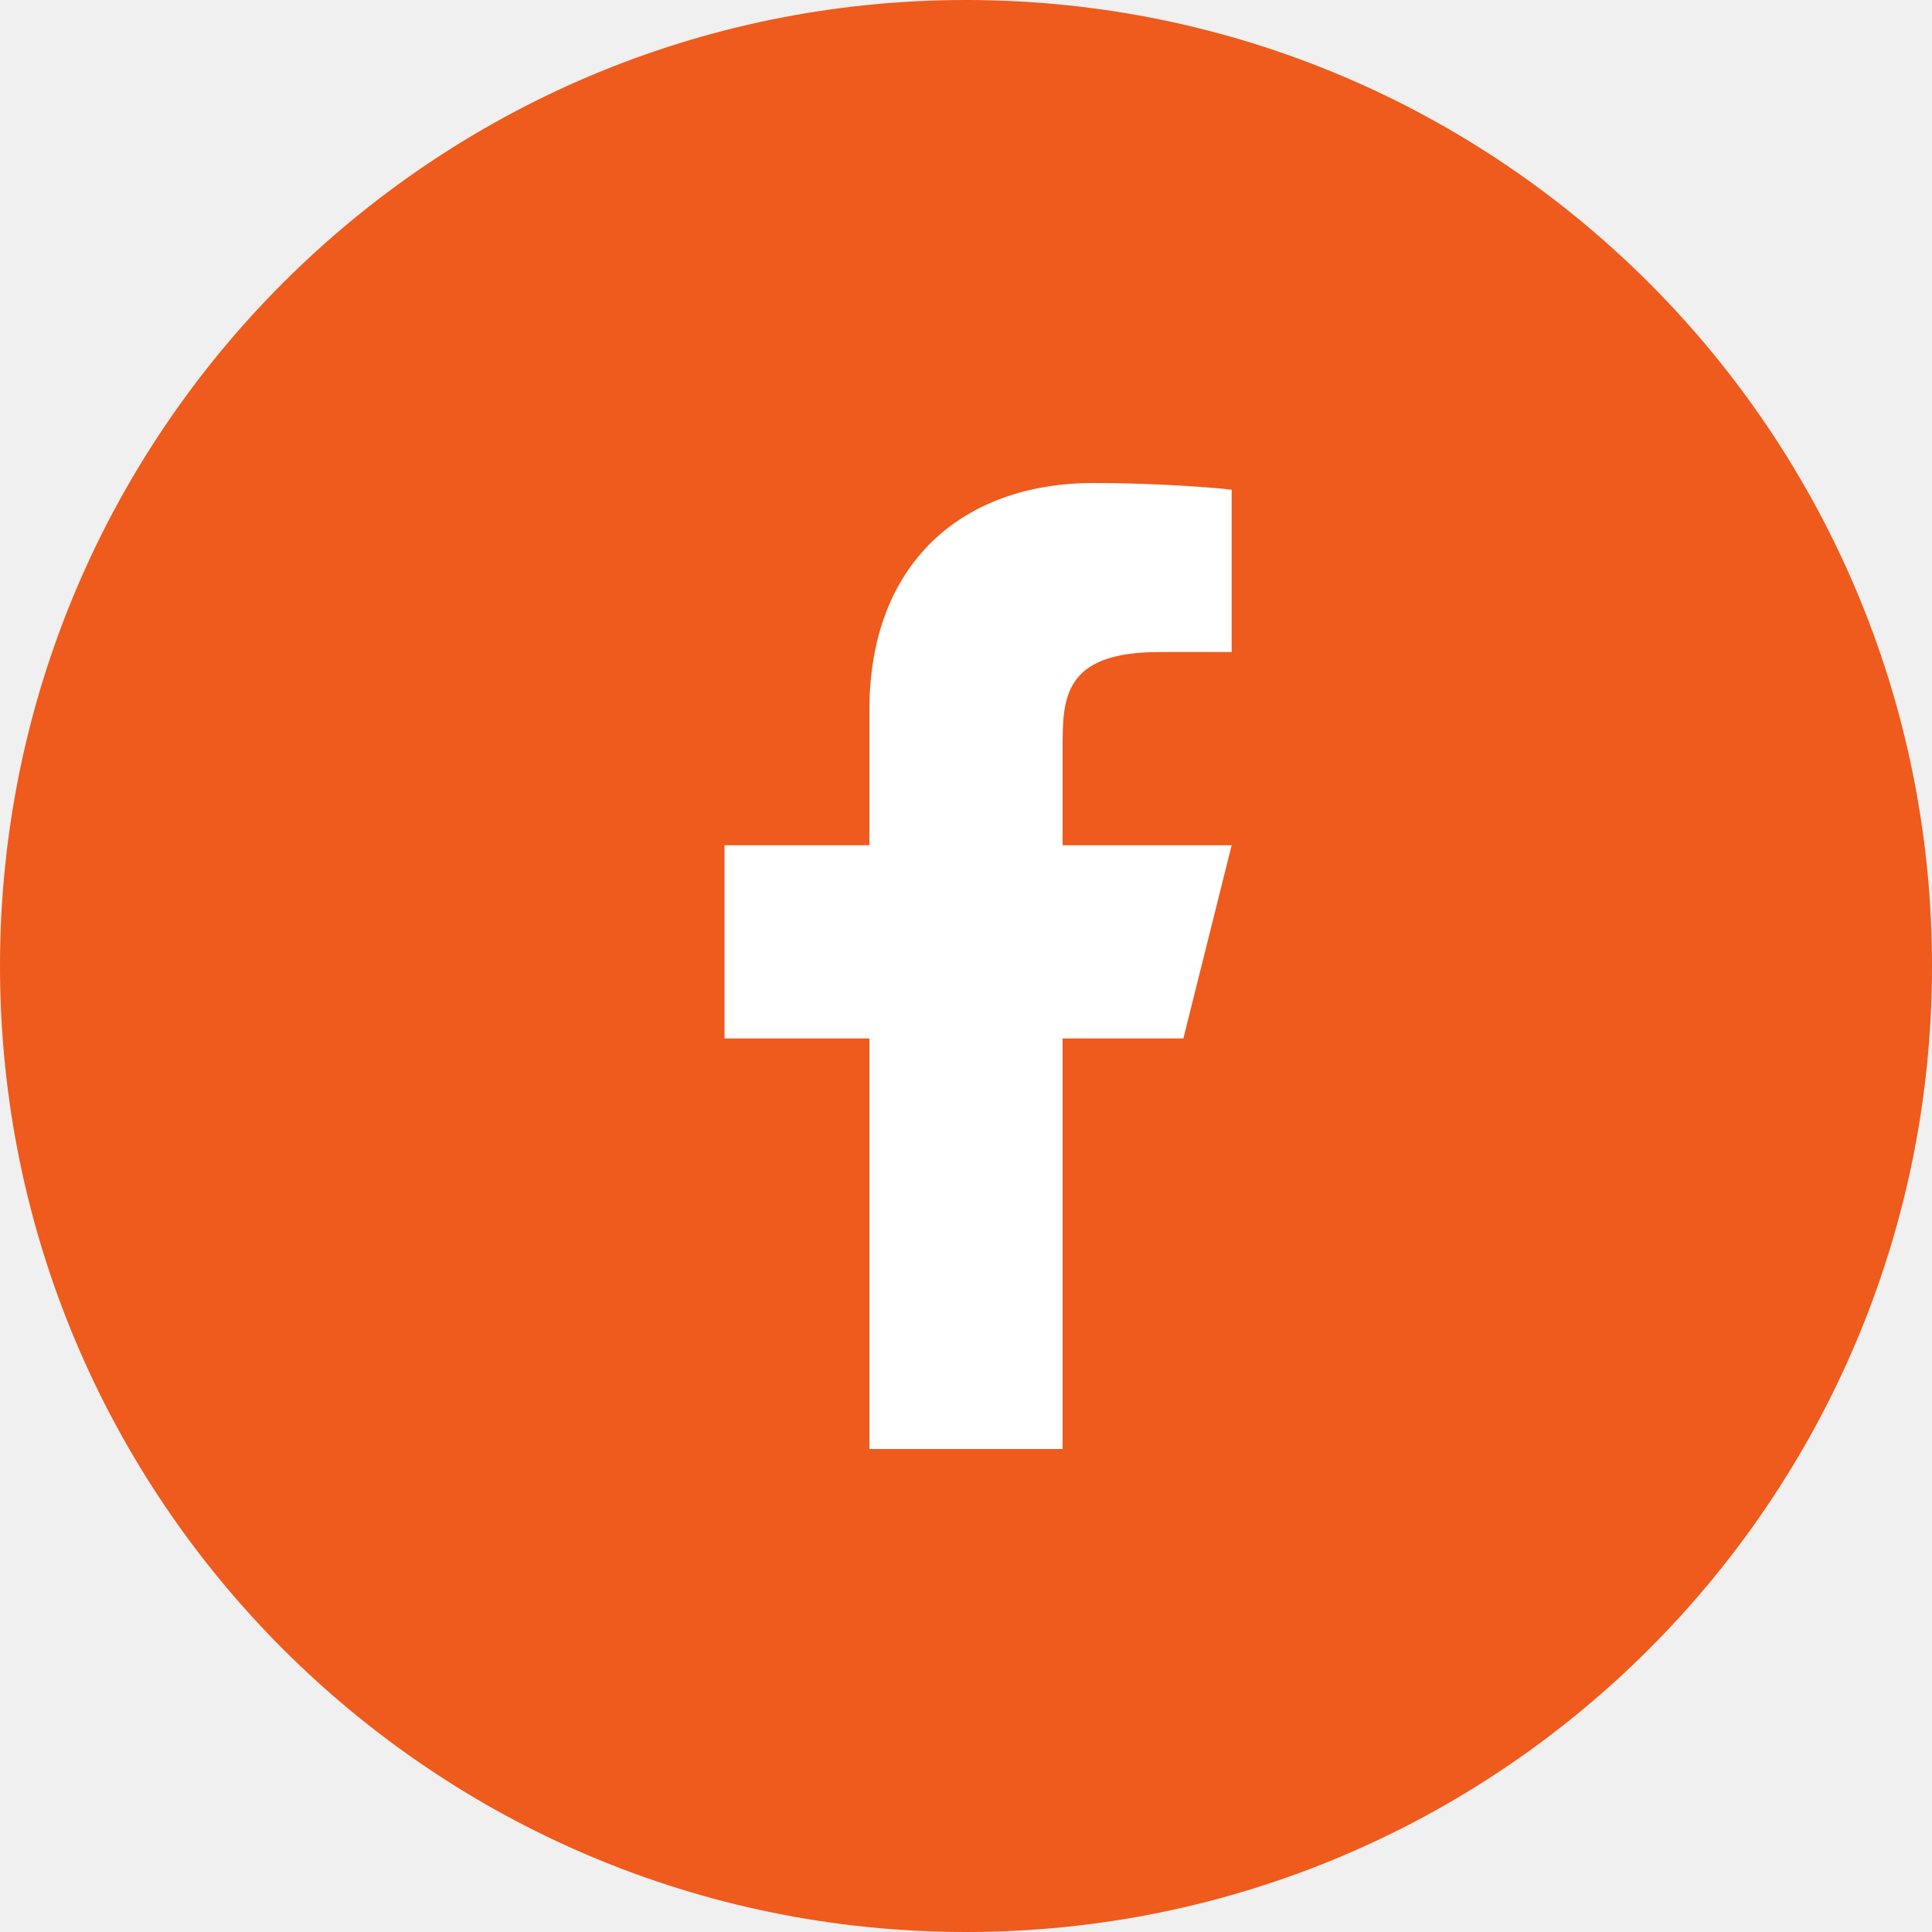
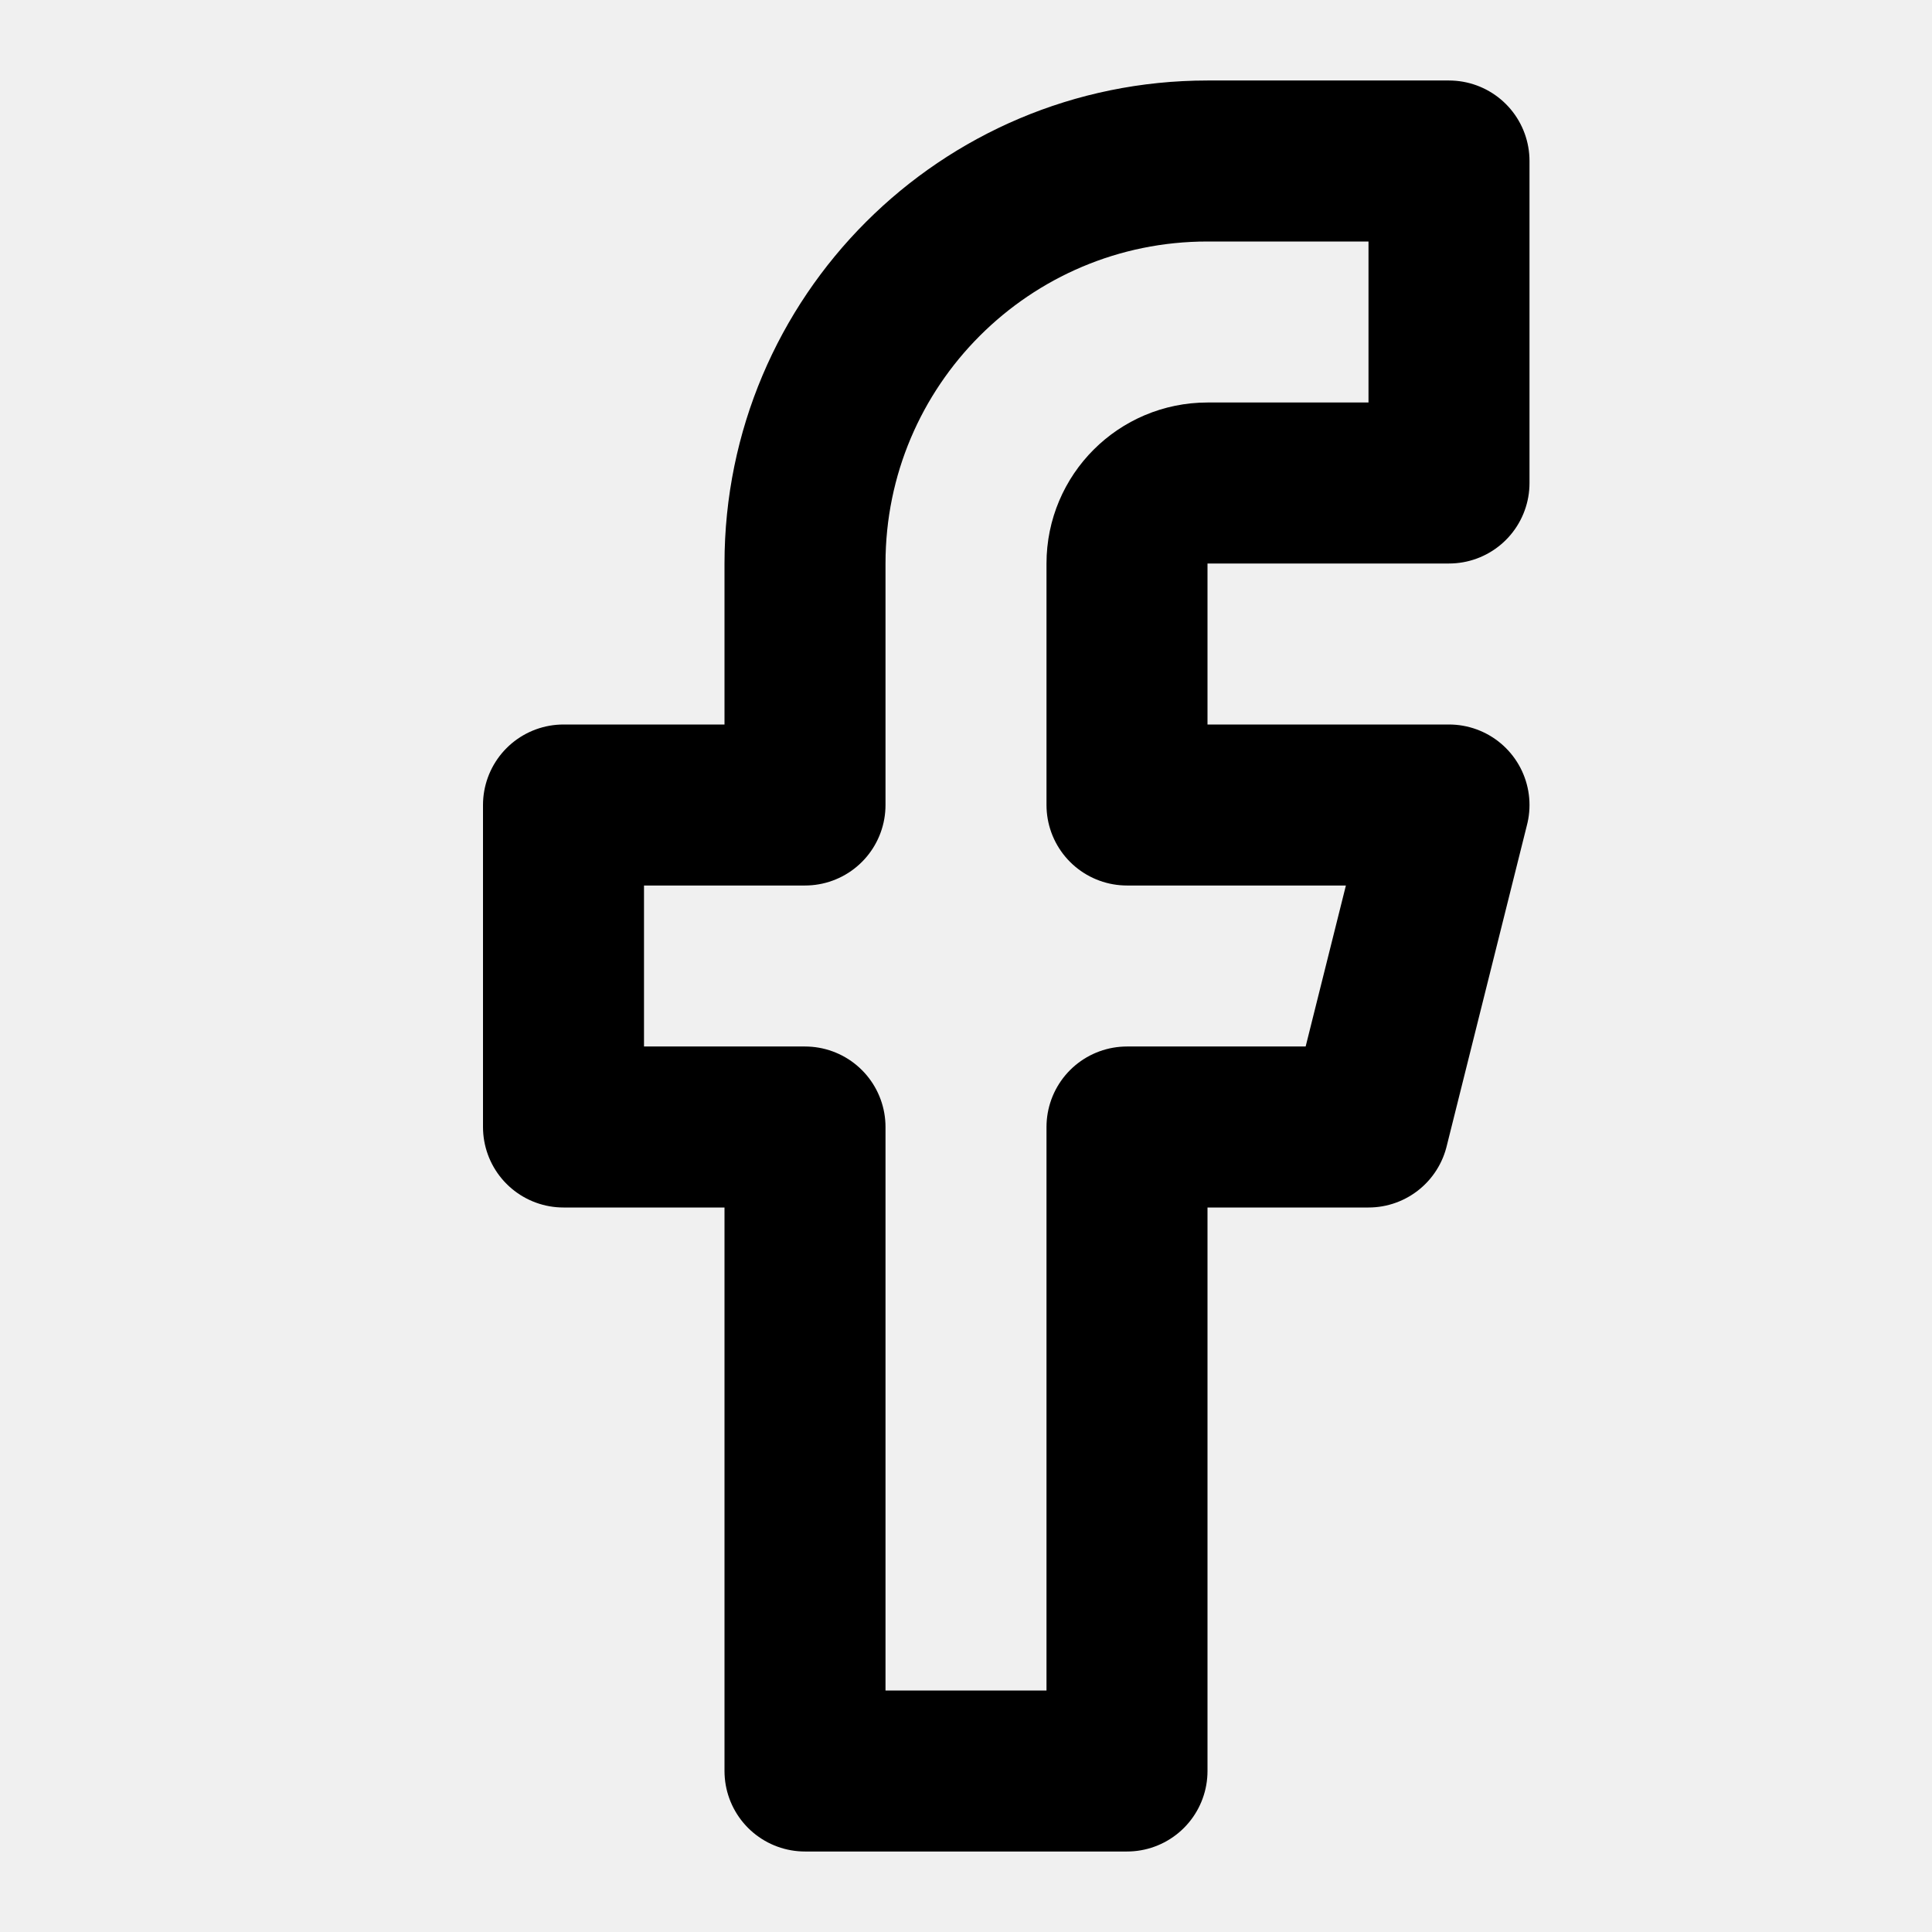
- <svg xmlns="http://www.w3.org/2000/svg" width="38" height="38" viewBox="0 0 38 38" fill="none">
-   <rect width="38" height="38" rx="19" fill="#EE5B1C" />
-   <path d="M20.9 20.425H23.275L24.225 16.625H20.9V14.725C20.9 13.746 20.9 12.825 22.8 12.825H24.225V9.633C23.915 9.592 22.746 9.5 21.511 9.5C18.932 9.5 17.1 11.074 17.1 13.965V16.625H14.25V20.425H17.1V28.5H20.9V20.425Z" fill="white" />
+ <svg xmlns="http://www.w3.org/2000/svg" width="24" height="24" viewBox="0 0 24 24" fill="none" stroke="currentColor" stroke-width="2" stroke-linecap="round" stroke-linejoin="round" class="feather feather-facebook">
+   <path d="M18 2h-3a5 5 0 0 0-5 5v3H7v4h3v8h4v-8h3l1-4h-4V7a1 1 0 0 1 1-1h3z" />
</svg>
